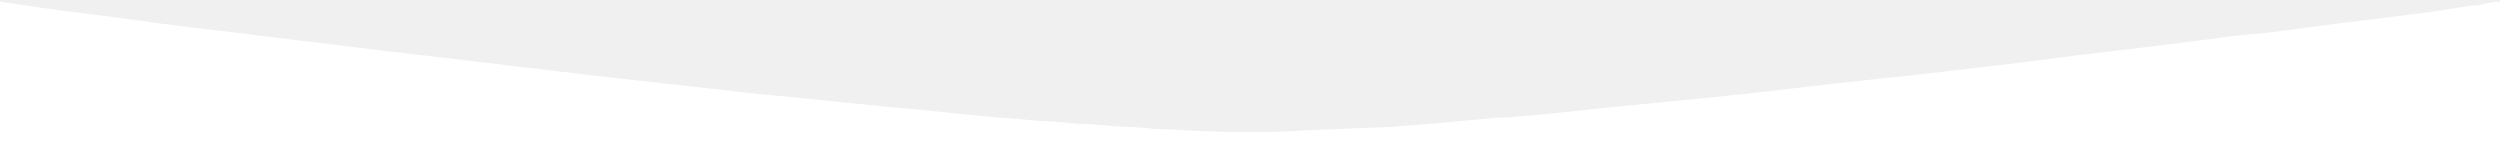
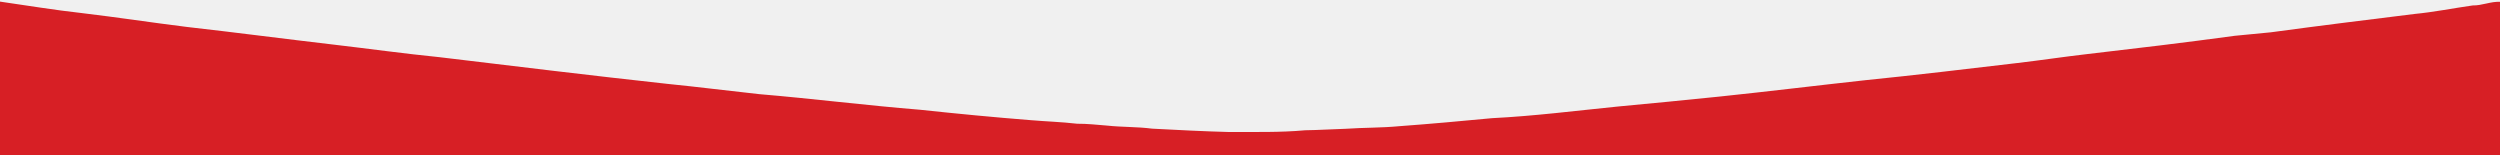
<svg xmlns="http://www.w3.org/2000/svg" class="topClmn" width="100%" viewBox="0 0 3500 217" version="1.1">
  <g id="backgr">
-     <path fill="#ffffff" opacity="1.00" d=" M 0.00 2.26 C 38.24 7.72 76.40 14.11 114.86 18.35 C 163.97 24.18 212.88 31.70 261.97 37.75 C 330.68 45.53 399.23 54.55 467.91 62.55 C 516.96 68.28 565.87 75.10 615.01 80.02 C 721.30 92.76 827.58 105.77 934.02 117.37 C 977.05 121.66 1019.93 127.17 1062.94 131.80 C 1138.11 138.11 1212.91 147.59 1288.08 153.65 C 1339.81 159.20 1391.61 164.17 1443.47 168.26 C 1464.96 170.09 1486.56 170.71 1508.01 173.23 C 1522.04 173.11 1535.99 174.74 1549.97 175.83 C 1570.87 178.10 1592.01 177.38 1612.87 180.11 C 1648.90 182.00 1684.93 183.88 1721.00 184.83 C 1756.45 184.59 1791.98 185.62 1827.32 182.37 C 1846.20 182.15 1865.06 180.80 1883.94 180.30 C 1908.94 178.56 1934.07 179.04 1959.03 176.66 C 2002.39 173.49 2045.69 169.52 2088.98 165.43 C 2147.88 162.50 2206.42 155.00 2265.08 149.13 C 2312.52 144.82 2359.90 139.96 2407.30 135.20 C 2475.43 128.08 2543.44 119.71 2611.53 112.27 C 2682.37 105.12 2753.07 96.59 2823.78 88.29 C 2856.58 84.43 2889.25 79.51 2922.06 75.71 C 2990.86 67.75 3059.63 59.52 3128.26 50.16 C 3145.17 48.77 3162.03 46.66 3178.96 45.25 C 3245.93 36.20 3312.99 27.85 3380.06 19.58 C 3407.47 16.94 3434.63 11.45 3461.78 7.62 C 3474.73 7.92 3487.03 1.90 3500.00 2.53 L 3500.00 217.00 L 0.00 217.00 L 0.00 2.26 Z" />
+     <path fill="#D71F25" opacity="1.00" d=" M 0.00 2.26 C 38.24 7.72 76.40 14.11 114.86 18.35 C 163.97 24.18 212.88 31.70 261.97 37.75 C 330.68 45.53 399.23 54.55 467.91 62.55 C 516.96 68.28 565.87 75.10 615.01 80.02 C 721.30 92.76 827.58 105.77 934.02 117.37 C 977.05 121.66 1019.93 127.17 1062.94 131.80 C 1138.11 138.11 1212.91 147.59 1288.08 153.65 C 1339.81 159.20 1391.61 164.17 1443.47 168.26 C 1464.96 170.09 1486.56 170.71 1508.01 173.23 C 1522.04 173.11 1535.99 174.74 1549.97 175.83 C 1570.87 178.10 1592.01 177.38 1612.87 180.11 C 1648.90 182.00 1684.93 183.88 1721.00 184.83 C 1756.45 184.59 1791.98 185.62 1827.32 182.37 C 1846.20 182.15 1865.06 180.80 1883.94 180.30 C 1908.94 178.56 1934.07 179.04 1959.03 176.66 C 2002.39 173.49 2045.69 169.52 2088.98 165.43 C 2147.88 162.50 2206.42 155.00 2265.08 149.13 C 2312.52 144.82 2359.90 139.96 2407.30 135.20 C 2475.43 128.08 2543.44 119.71 2611.53 112.27 C 2682.37 105.12 2753.07 96.59 2823.78 88.29 C 2856.58 84.43 2889.25 79.51 2922.06 75.71 C 2990.86 67.75 3059.63 59.52 3128.26 50.16 C 3145.17 48.77 3162.03 46.66 3178.96 45.25 C 3245.93 36.20 3312.99 27.85 3380.06 19.58 C 3407.47 16.94 3434.63 11.45 3461.78 7.62 C 3474.73 7.92 3487.03 1.90 3500.00 2.53 L 3500.00 217.00 L 0.00 217.00 L 0.00 2.26 Z" />
  </g>
</svg>
